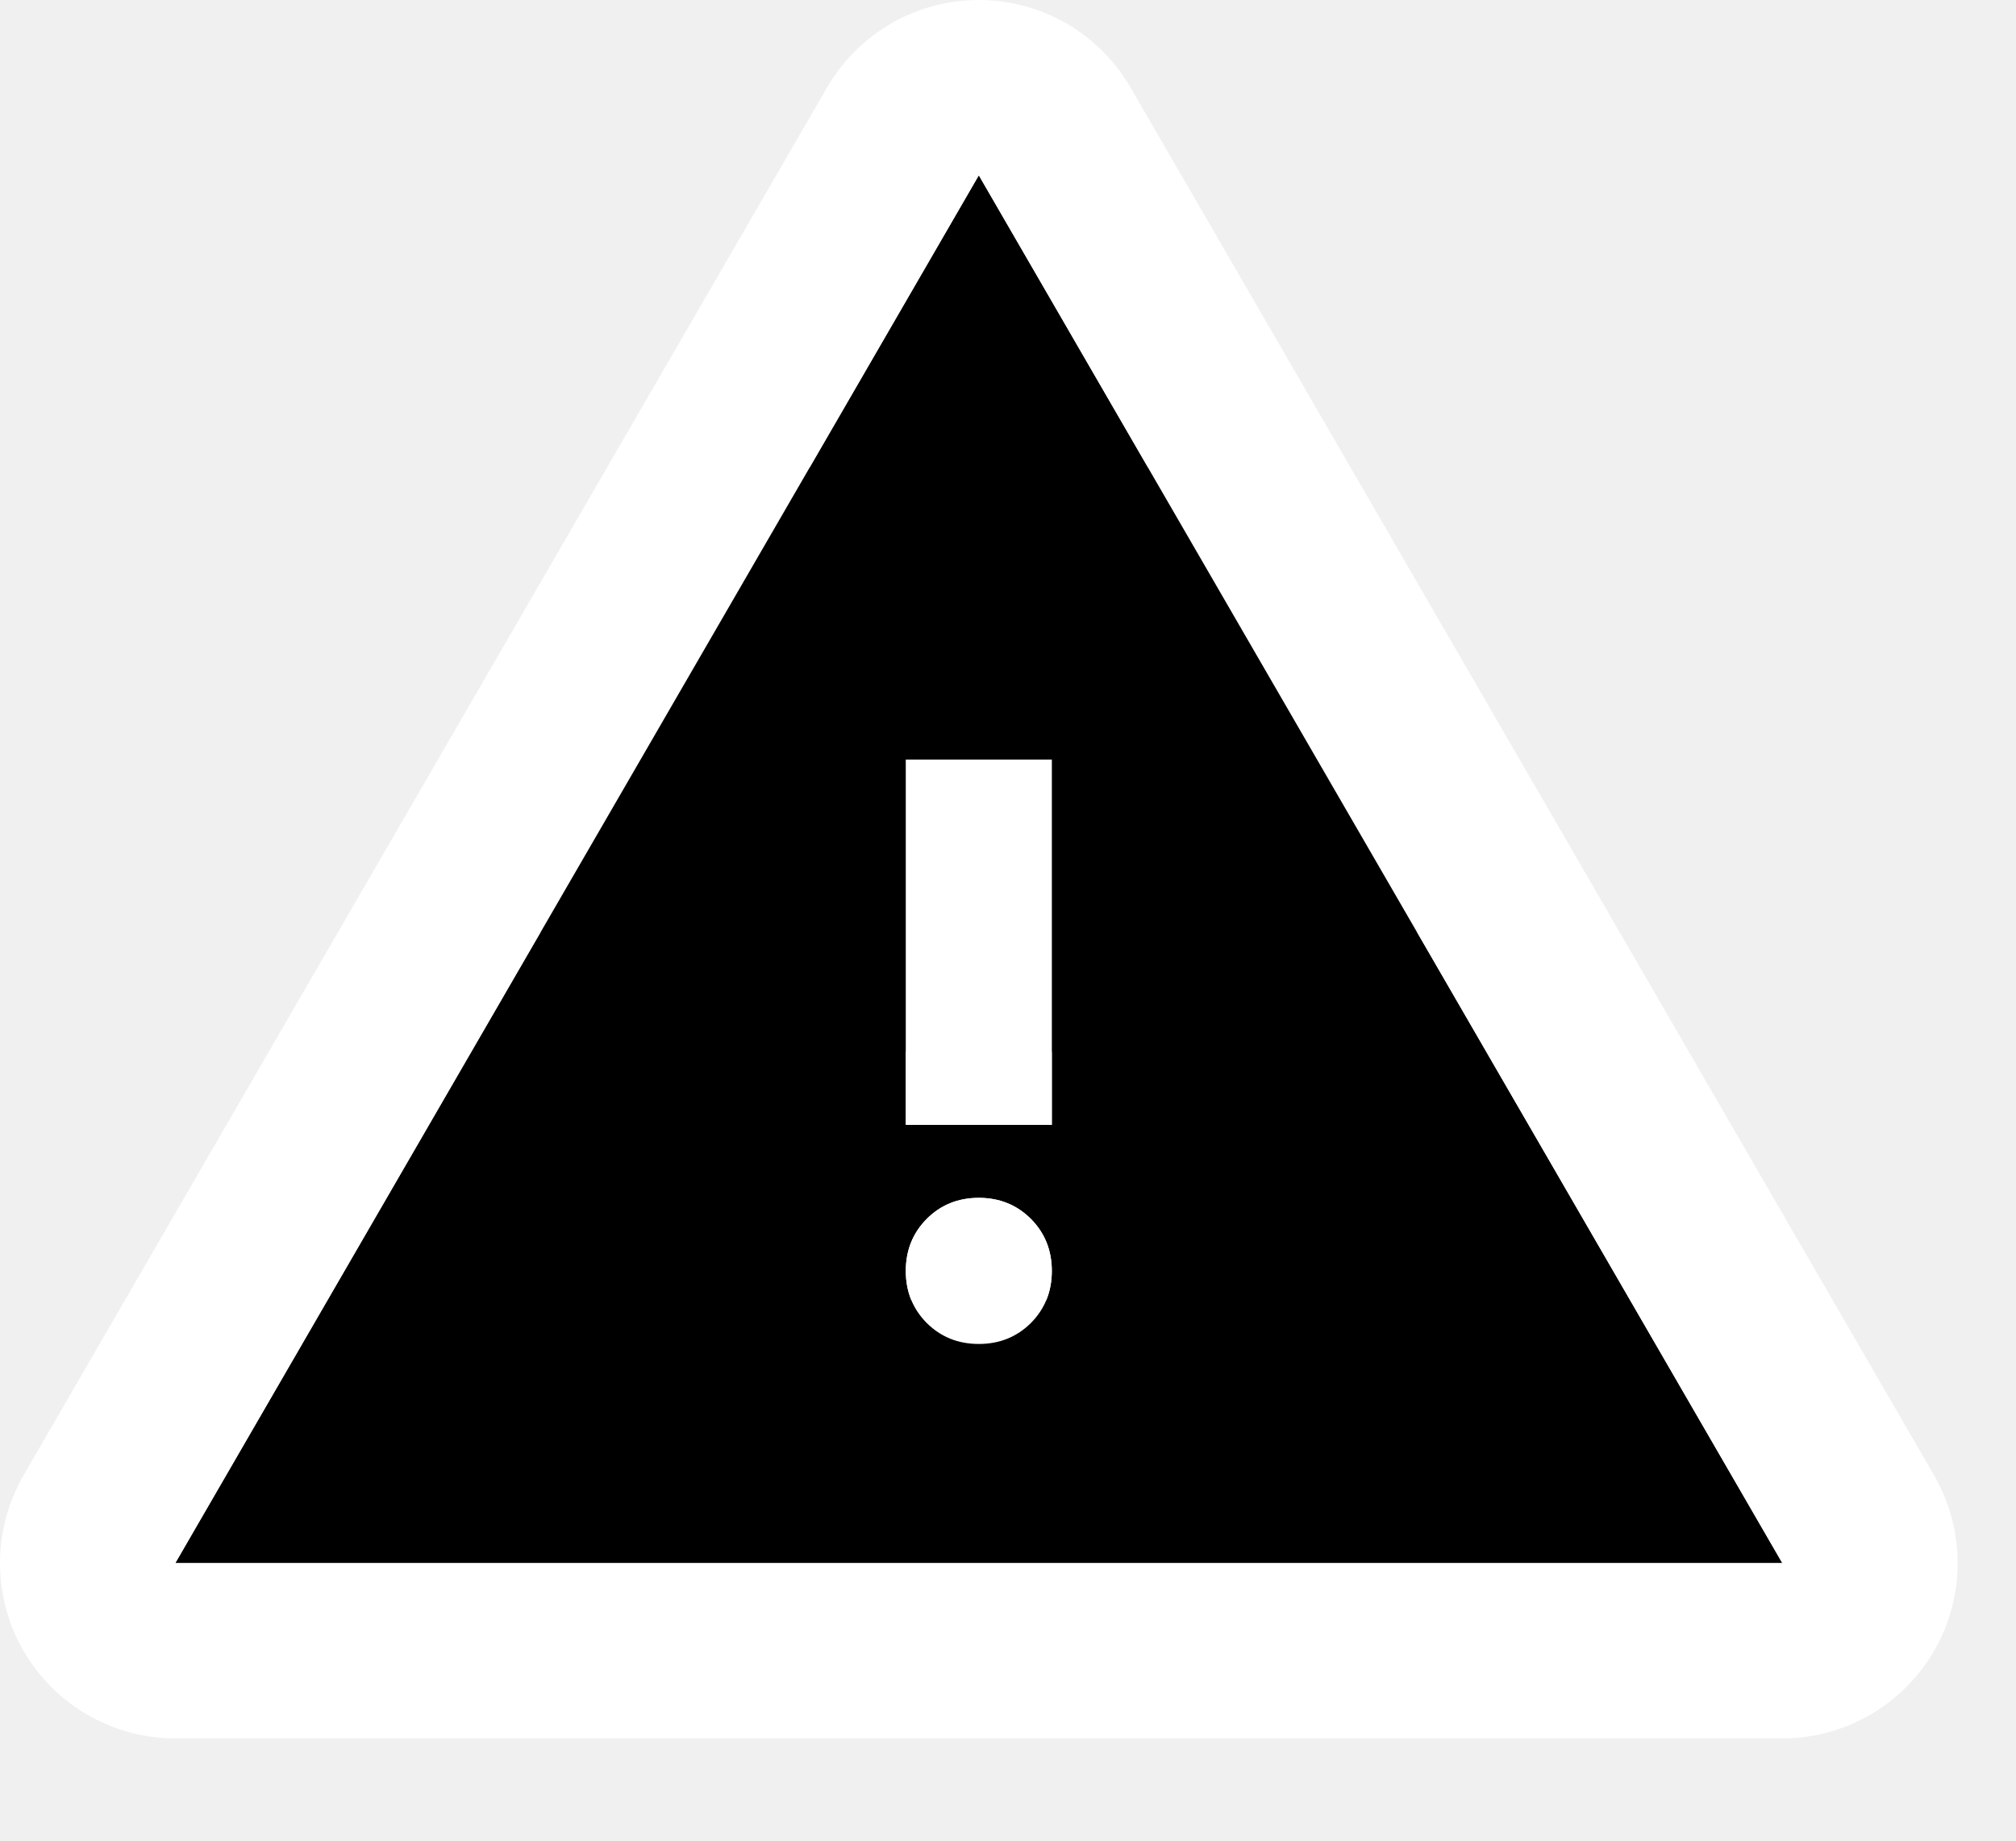
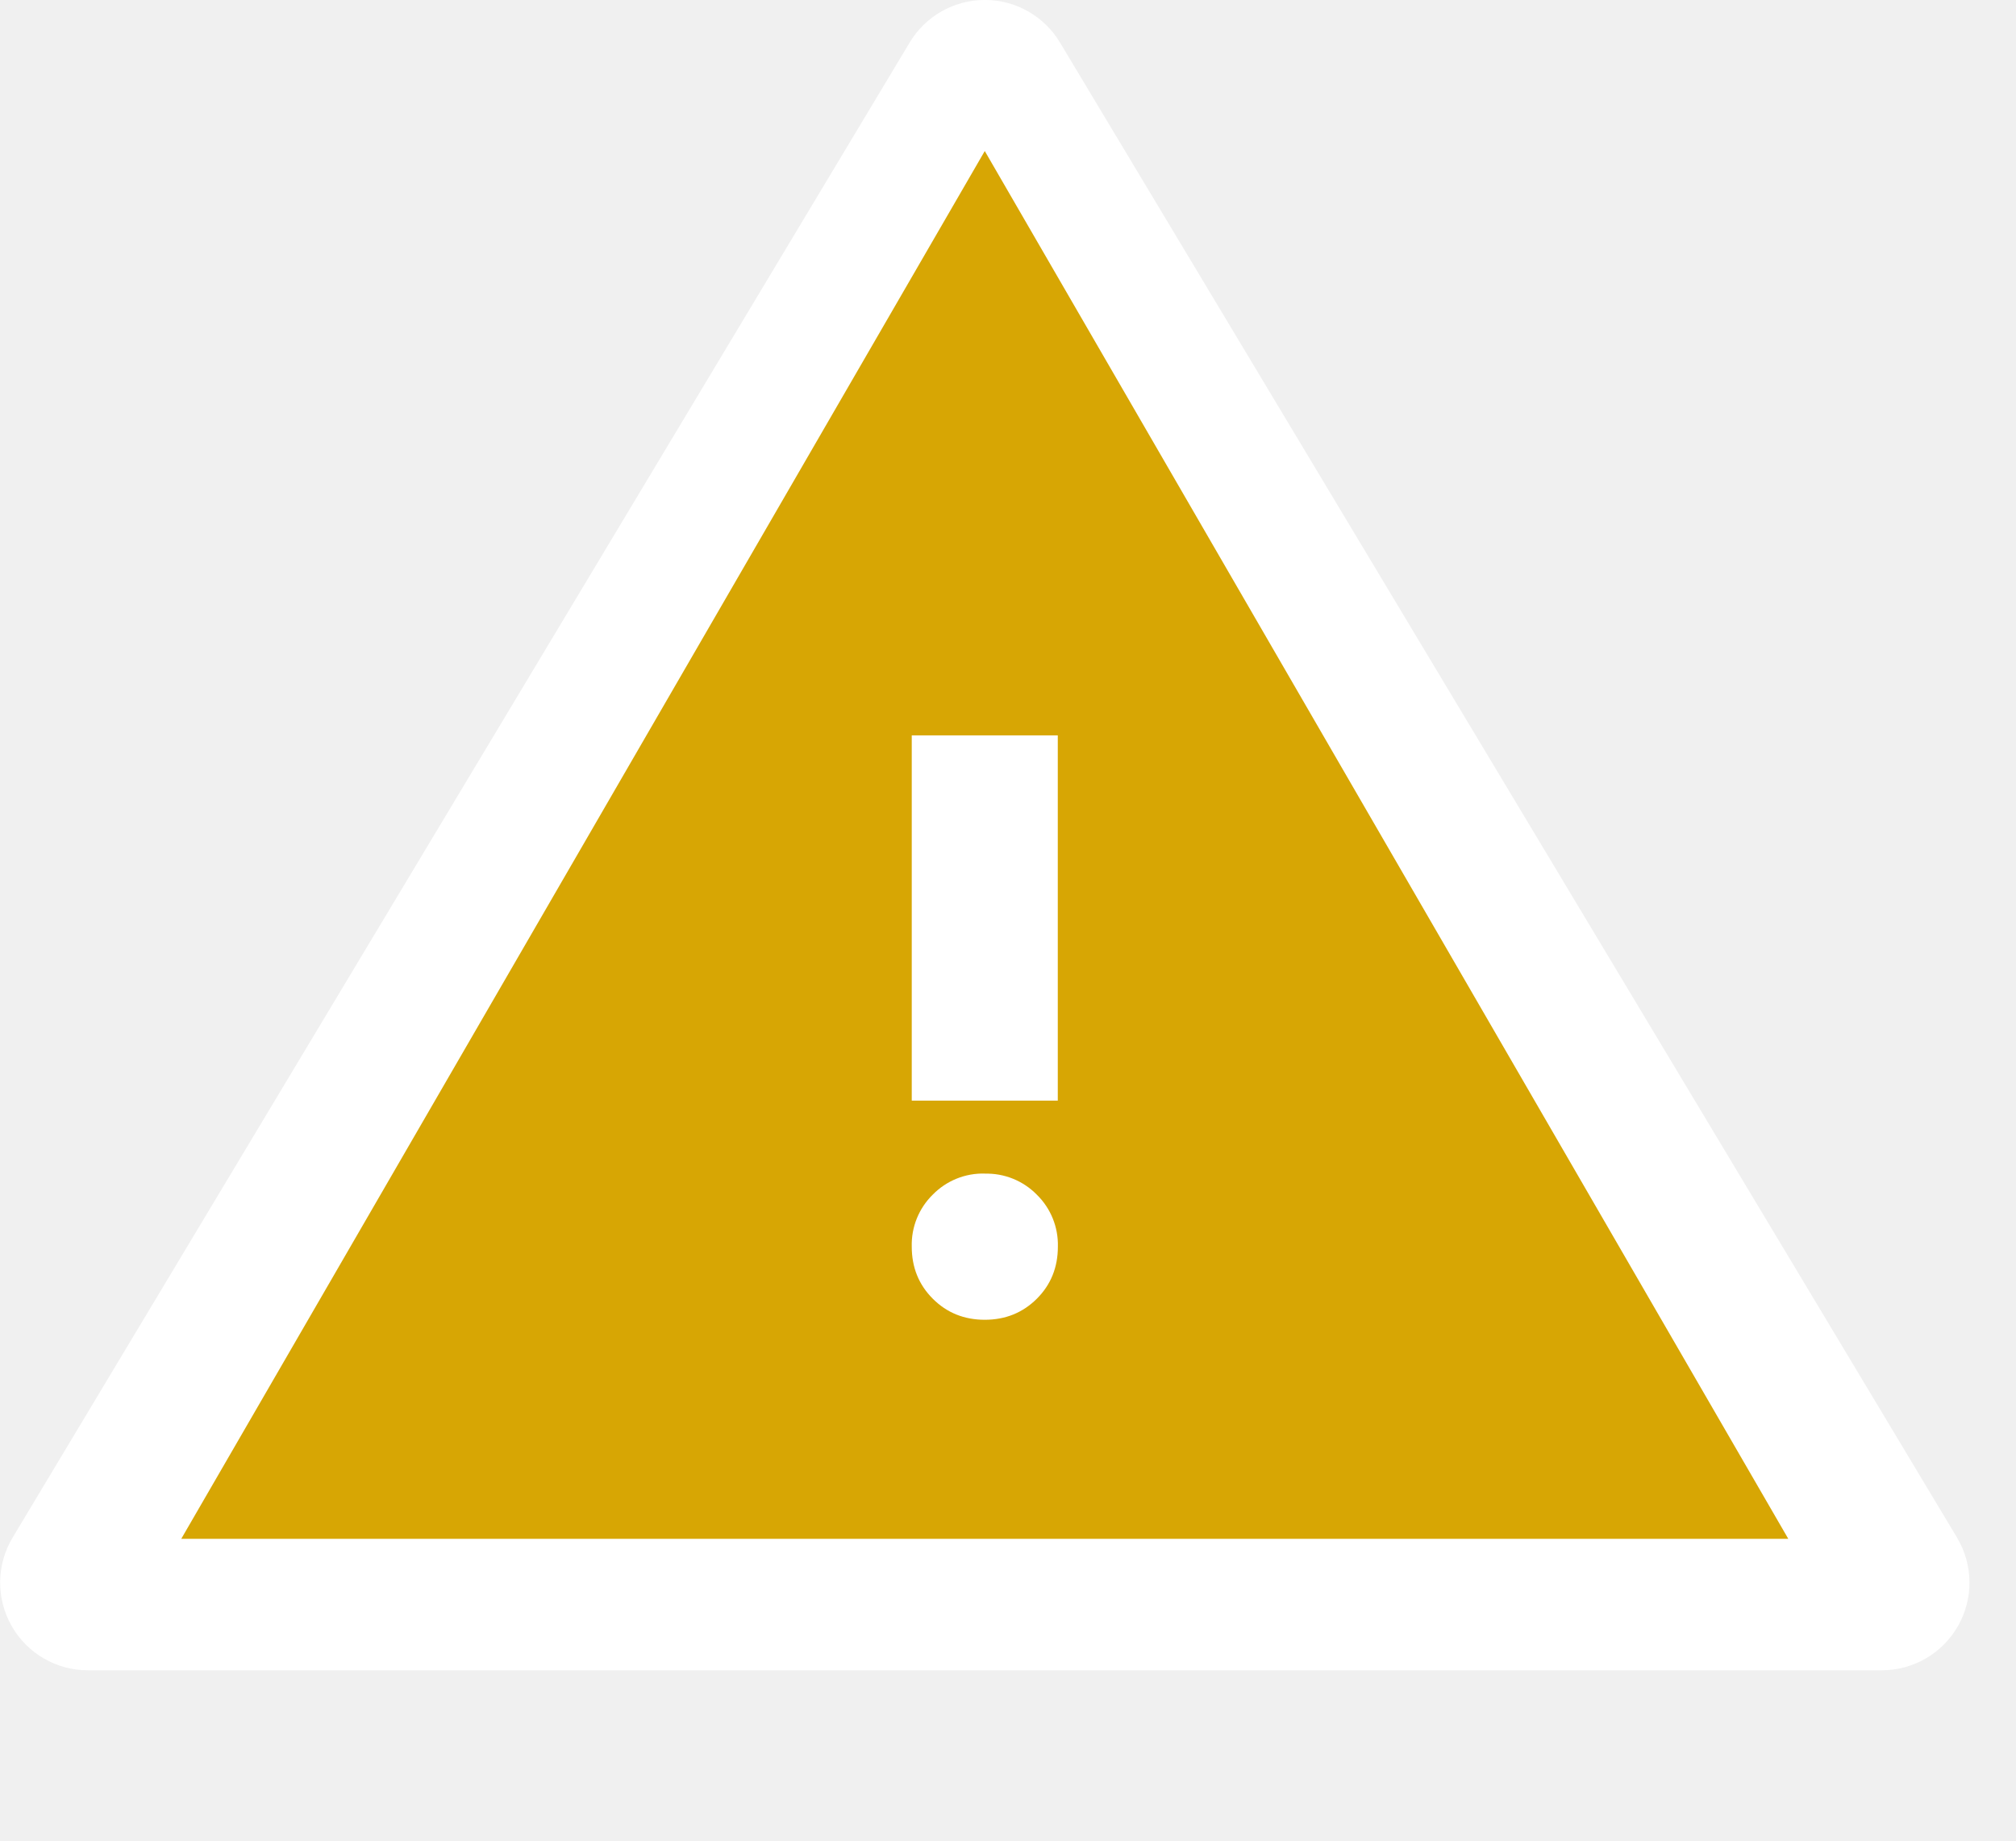
- <svg xmlns="http://www.w3.org/2000/svg" width="23" height="21" viewBox="0 0 23 21" fill="none">
-   <rect x="6.167" y="5.333" width="10" height="10" rx="2" fill="#2C323E" />
-   <mask id="path-3-outside-1_335_7371" maskUnits="userSpaceOnUse" x="0" y="0" width="23" height="20" fill="black">
-     <rect fill="white" width="23" height="20" />
-     <path d="M20.334 17.833H2L11.167 2L20.334 17.833ZM11.167 13.666C10.931 13.666 10.733 13.746 10.573 13.906C10.414 14.066 10.334 14.264 10.334 14.5C10.334 14.736 10.414 14.934 10.573 15.094C10.733 15.253 10.931 15.333 11.167 15.333C11.403 15.333 11.601 15.253 11.761 15.094C11.92 14.934 12 14.736 12 14.5C12 14.264 11.92 14.066 11.761 13.906C11.601 13.746 11.403 13.666 11.167 13.666ZM10.334 12.833H12V8.666H10.334V12.833Z" />
-   </mask>
-   <rect class="background" fill="#fff" x="8.5" y="12" width="5" height="5" />
-   <path class="status-at-risk" d="M20.334 17.833H2L11.167 2L20.334 17.833ZM11.167 13.666C10.931 13.666 10.733 13.746 10.573 13.906C10.414 14.066 10.334 14.264 10.334 14.5C10.334 14.736 10.414 14.934 10.573 15.094C10.733 15.253 10.931 15.333 11.167 15.333C11.403 15.333 11.601 15.253 11.761 15.094C11.92 14.934 12 14.736 12 14.5C12 14.264 11.92 14.066 11.761 13.906C11.601 13.746 11.403 13.666 11.167 13.666ZM10.334 12.833H12V8.666H10.334V12.833Z" fill="currentColor" />
-   <path class="background" d="M20.334 17.833V19.833C21.049 19.833 21.709 19.451 22.067 18.832C22.424 18.213 22.423 17.45 22.065 16.831L20.334 17.833ZM2 17.833L0.269 16.831C-0.089 17.45 -0.09 18.213 0.267 18.832C0.624 19.451 1.285 19.833 2 19.833L2 17.833ZM11.167 2L12.898 0.998C12.54 0.38 11.881 0 11.167 0C10.453 0 9.794 0.38 9.436 0.998L11.167 2ZM11.167 13.666L11.167 11.666H11.167V13.666ZM10.573 13.906L9.159 12.492L9.159 12.492L10.573 13.906ZM10.334 14.5H8.334V14.501L10.334 14.5ZM10.573 15.094L9.159 16.508L9.159 16.508L10.573 15.094ZM11.167 15.333V17.333H11.167L11.167 15.333ZM11.761 15.094L13.175 16.508L13.175 16.508L11.761 15.094ZM12 14.5L14 14.501V14.5H12ZM11.761 13.906L13.175 12.492L13.175 12.492L11.761 13.906ZM10.334 12.833H8.334C8.334 13.938 9.229 14.833 10.334 14.833V12.833ZM12 12.833V14.833C13.105 14.833 14 13.938 14 12.833H12ZM12 8.666H14C14 7.561 13.105 6.666 12 6.666V8.666ZM10.334 8.666V6.666C9.229 6.666 8.334 7.561 8.334 8.666H10.334ZM20.334 17.833V15.833H2V17.833V19.833H20.334V17.833ZM2 17.833L3.731 18.835L12.898 3.002L11.167 2L9.436 0.998L0.269 16.831L2 17.833ZM11.167 2L9.436 3.002L18.603 18.835L20.334 17.833L22.065 16.831L12.898 0.998L11.167 2ZM11.167 13.666V11.666C10.423 11.666 9.71 11.942 9.159 12.492L10.573 13.906L11.988 15.32C11.89 15.418 11.757 15.513 11.592 15.58C11.43 15.646 11.28 15.666 11.167 15.666V13.666ZM10.573 13.906L9.159 12.492C8.605 13.047 8.334 13.762 8.334 14.5H10.334H12.334C12.334 14.611 12.315 14.759 12.249 14.922C12.183 15.086 12.087 15.221 11.988 15.32L10.573 13.906ZM10.334 14.5L8.334 14.501C8.334 15.237 8.604 15.953 9.159 16.508L10.573 15.094L11.988 13.68C12.087 13.78 12.183 13.914 12.249 14.079C12.315 14.241 12.334 14.389 12.334 14.499L10.334 14.5ZM10.573 15.094L9.159 16.508C9.714 17.062 10.429 17.333 11.167 17.333V15.333V13.333C11.278 13.333 11.426 13.352 11.589 13.418C11.753 13.484 11.888 13.58 11.987 13.679L10.573 15.094ZM11.167 15.333L11.167 17.333C11.905 17.333 12.62 17.062 13.175 16.508L11.761 15.094L10.347 13.679C10.446 13.58 10.581 13.484 10.745 13.418C10.908 13.352 11.056 13.333 11.167 13.333L11.167 15.333ZM11.761 15.094L13.175 16.508C13.73 15.953 14 15.237 14 14.501L12 14.5L10 14.499C10 14.389 10.019 14.241 10.085 14.079C10.151 13.914 10.247 13.78 10.347 13.68L11.761 15.094ZM12 14.5H14C14 13.762 13.729 13.047 13.175 12.492L11.761 13.906L10.346 15.32C10.247 15.221 10.151 15.086 10.085 14.922C10.02 14.759 10 14.611 10 14.5H12ZM11.761 13.906L13.175 12.492C12.624 11.941 11.911 11.666 11.167 11.666L11.167 13.666L11.167 15.666C11.054 15.666 10.904 15.646 10.742 15.58C10.577 15.513 10.444 15.418 10.347 15.32L11.761 13.906ZM10.334 12.833V14.833H12V12.833V10.833H10.334V12.833ZM12 12.833H14V8.666H12H10V12.833H12ZM12 8.666V6.666H10.334V8.666V10.666H12V8.666ZM10.334 8.666H8.334V12.833H10.334H12.334V8.666H10.334Z" fill="#fff" mask="url(#path-3-outside-1_335_7371)" />
+ <svg xmlns="http://www.w3.org/2000/svg" width="23" height="21" fill="none">
+   <path class="background" fill="#fff" d="M10.378.485a1 1 0 0 1 1.715 0l10.234 17.057a1 1 0 0 1-.858 1.514H1.002a1 1 0 0 1-.858-1.514z" />
+   <path class="status-at-risk" fill="#d7a604" fill-rule="evenodd" d="M20.402 17.556H2.068l9.167-15.833zm-9.167-4.167a.8.8 0 0 0-.593.24.8.8 0 0 0-.24.594q0 .354.24.594t.593.24.594-.24q.24-.24.24-.594a.8.8 0 0 0-.24-.593.8.8 0 0 0-.594-.24m-.833-.833h1.666V8.39h-1.666z" clip-rule="evenodd" />
</svg>
